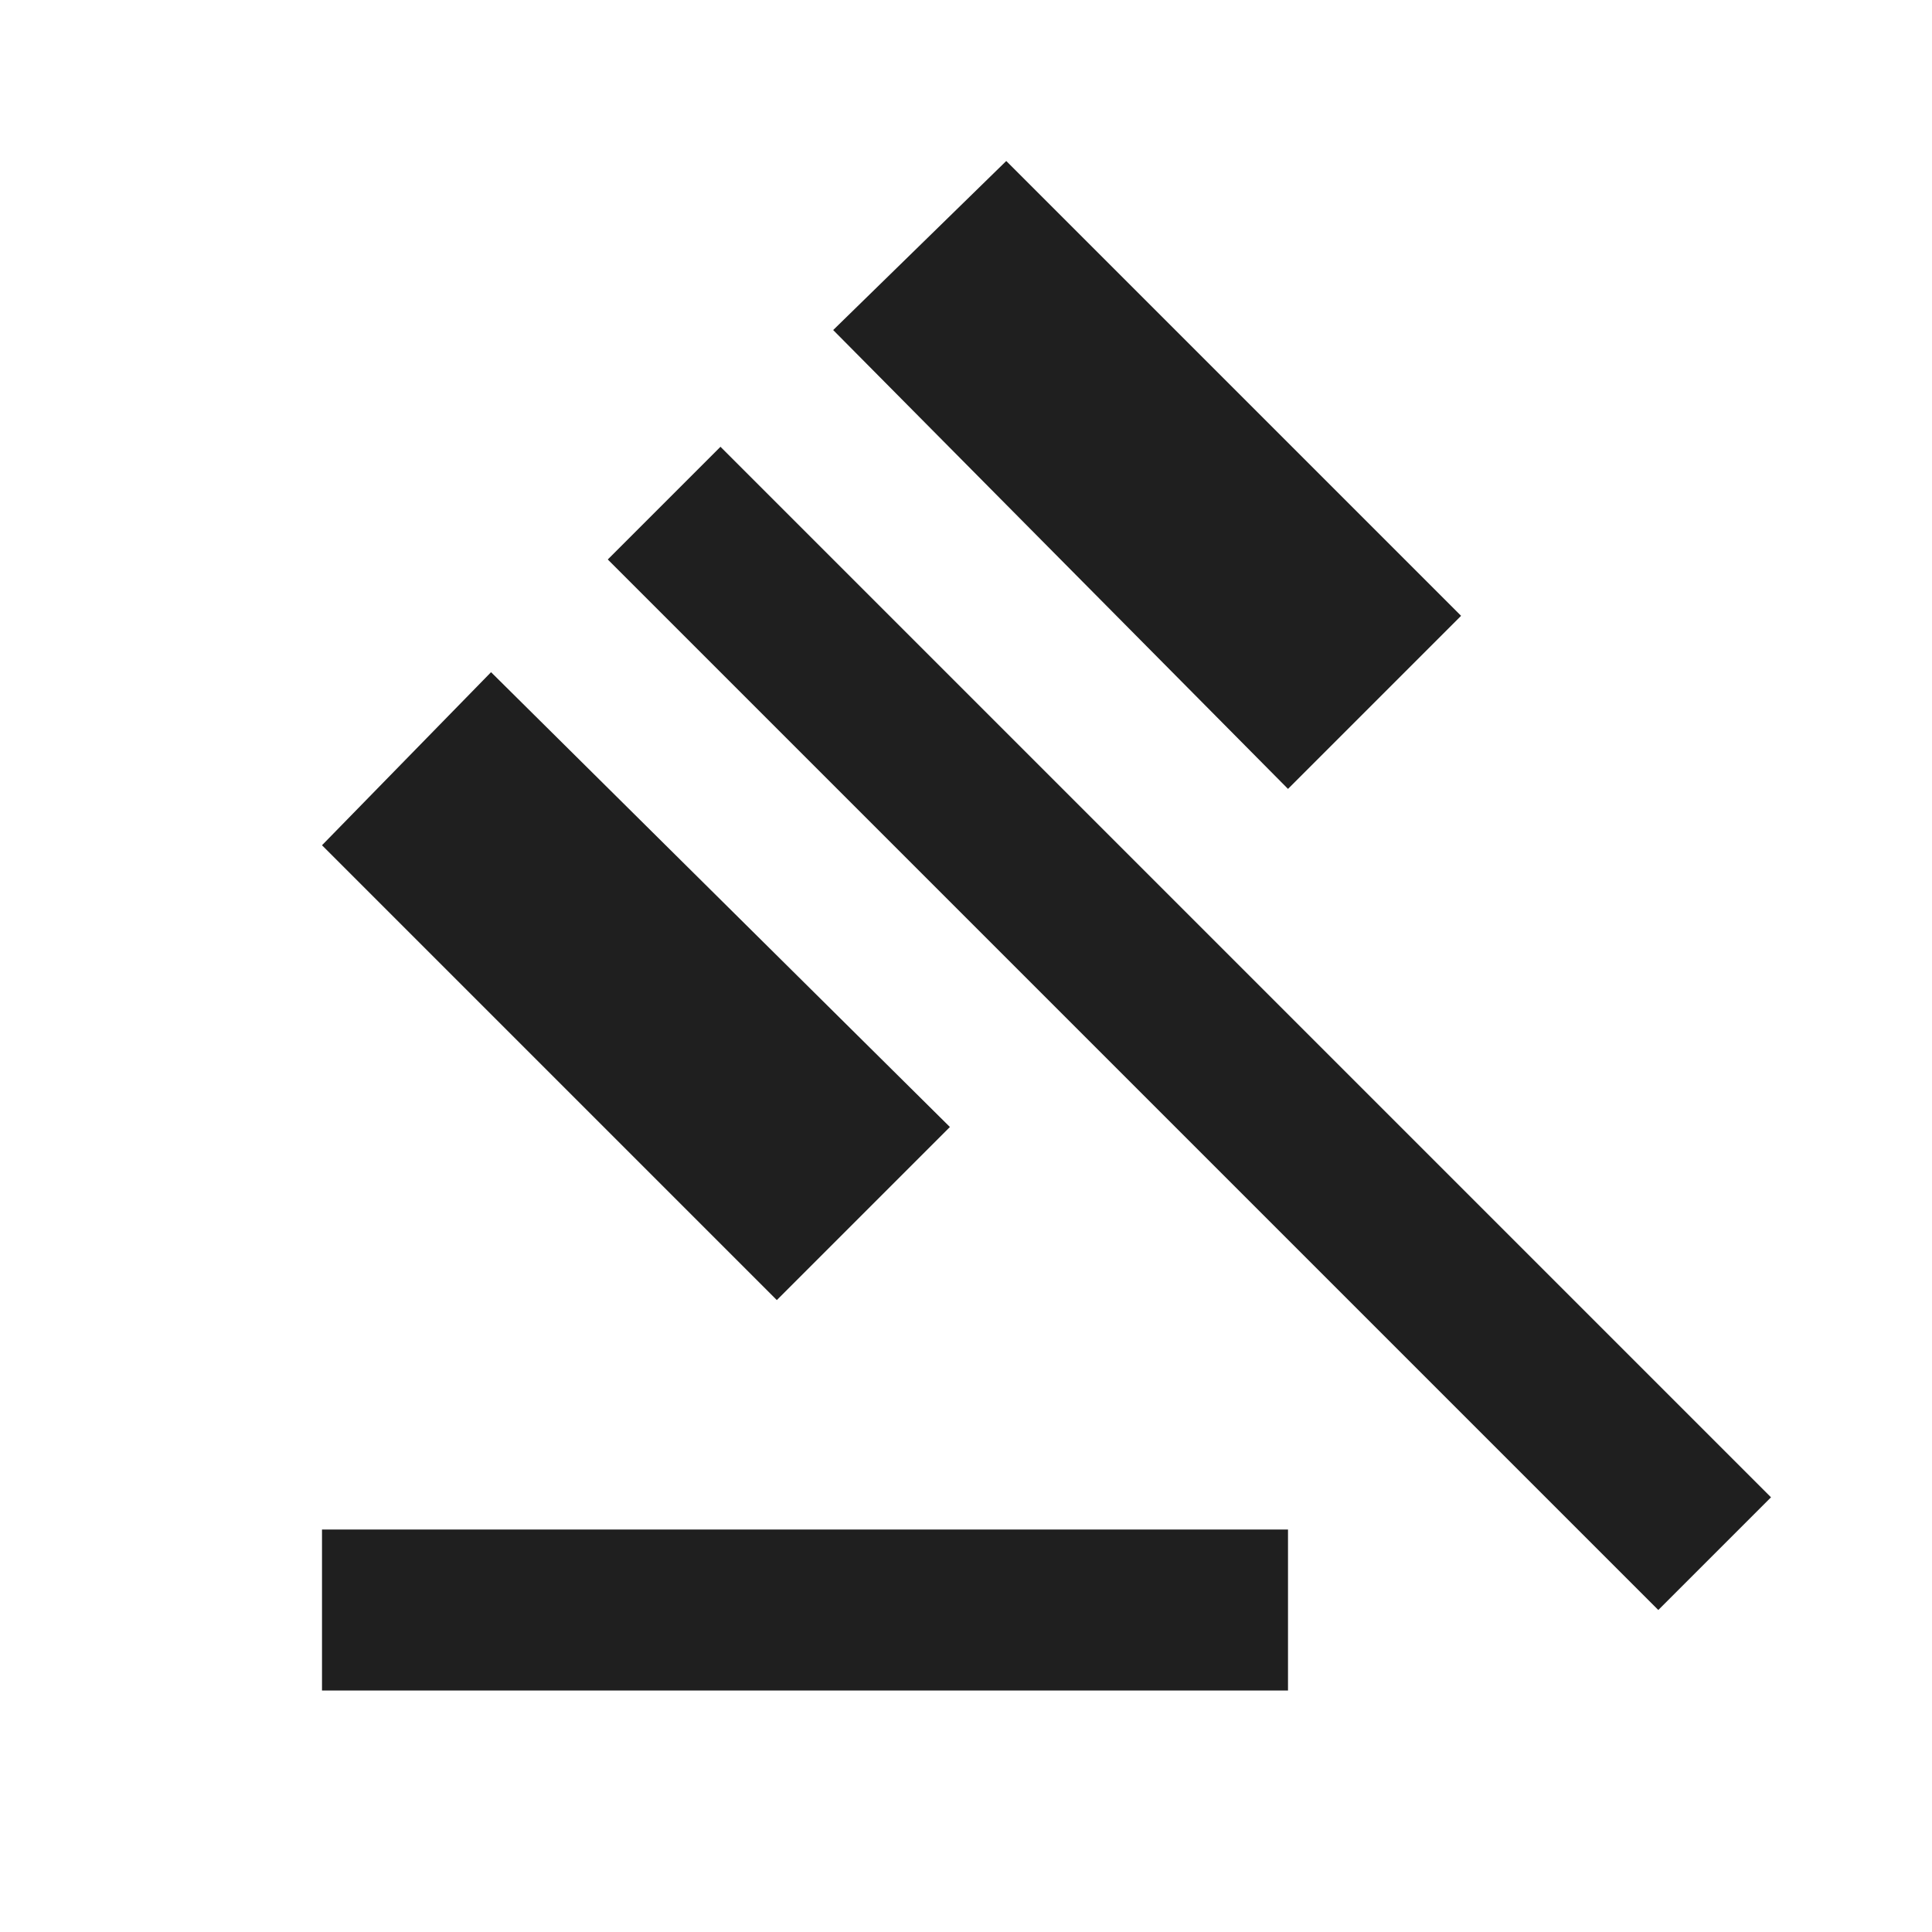
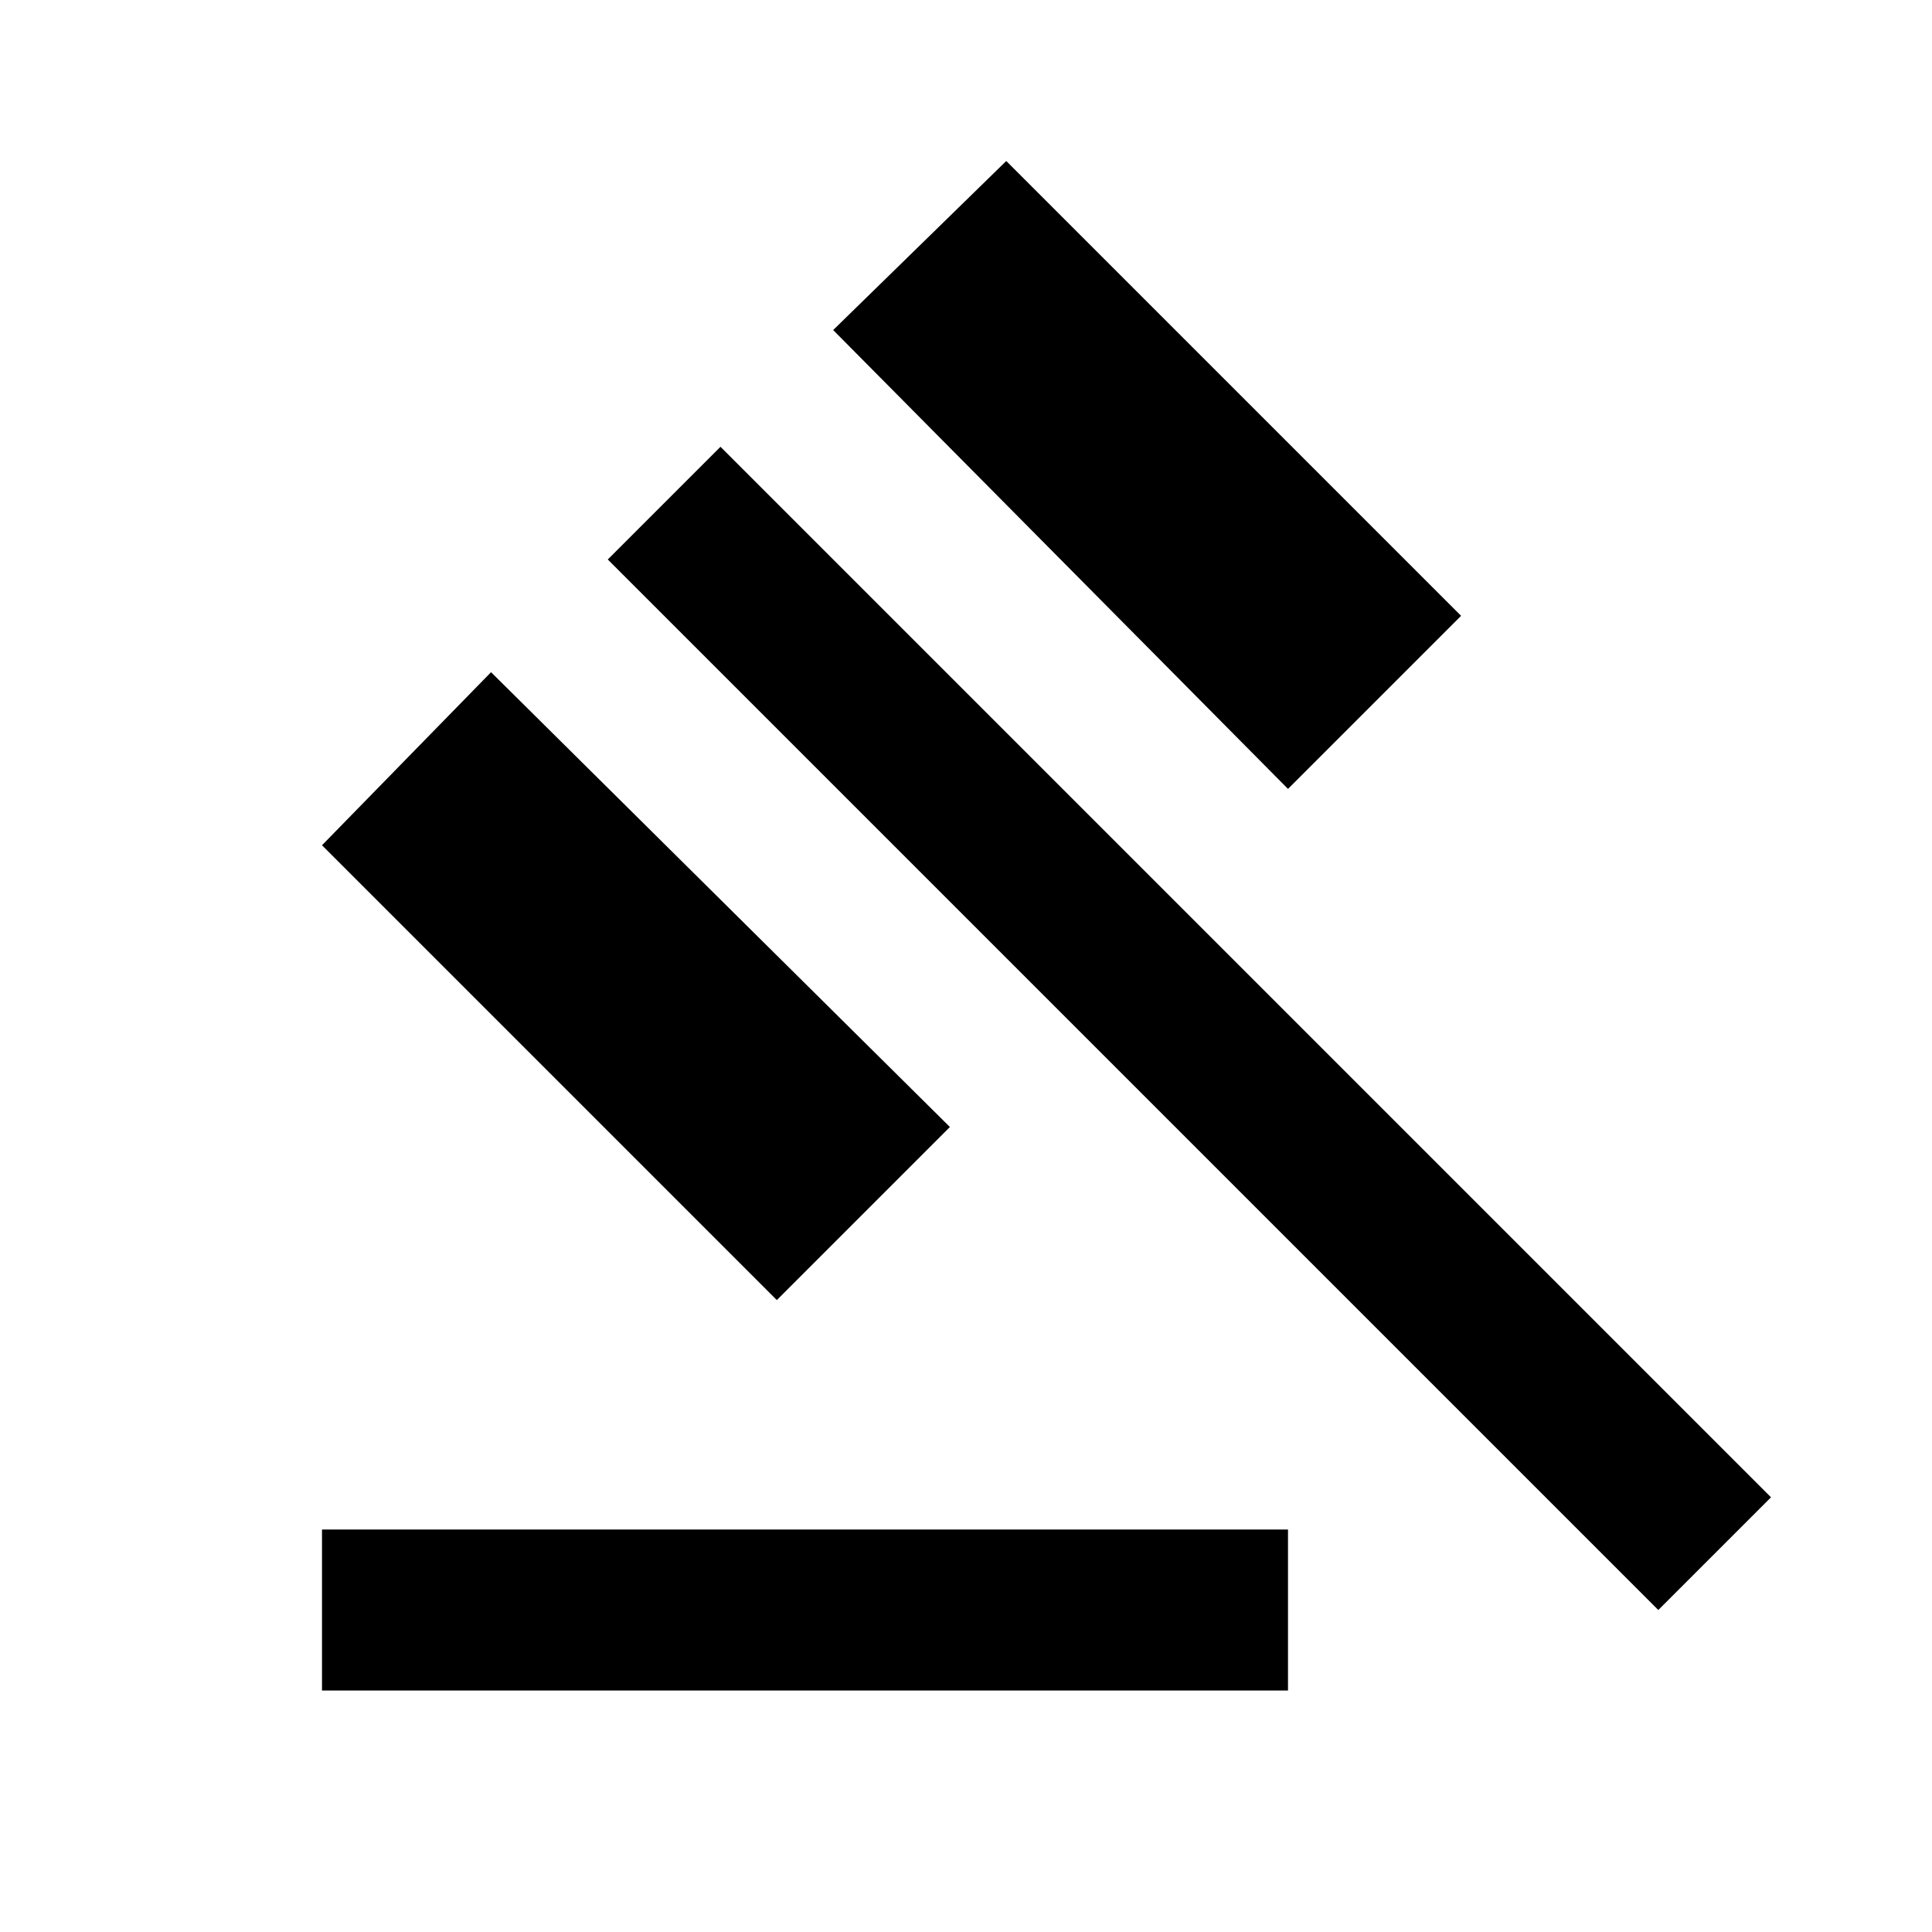
- <svg xmlns="http://www.w3.org/2000/svg" height="24px" viewBox="0 -960 960 960" width="24px" fill="#1f1f1f">
+ <svg xmlns="http://www.w3.org/2000/svg" height="24px" viewBox="0 -960 960 960" width="24px" fill="#000000">
  <path d="M160-120v-80h480v80H160Zm226-194L160-540l84-86 228 226-86 86Zm254-254L414-796l86-84 226 226-86 86Zm184 408L302-682l56-56 522 522-56 56Z" />
</svg>
